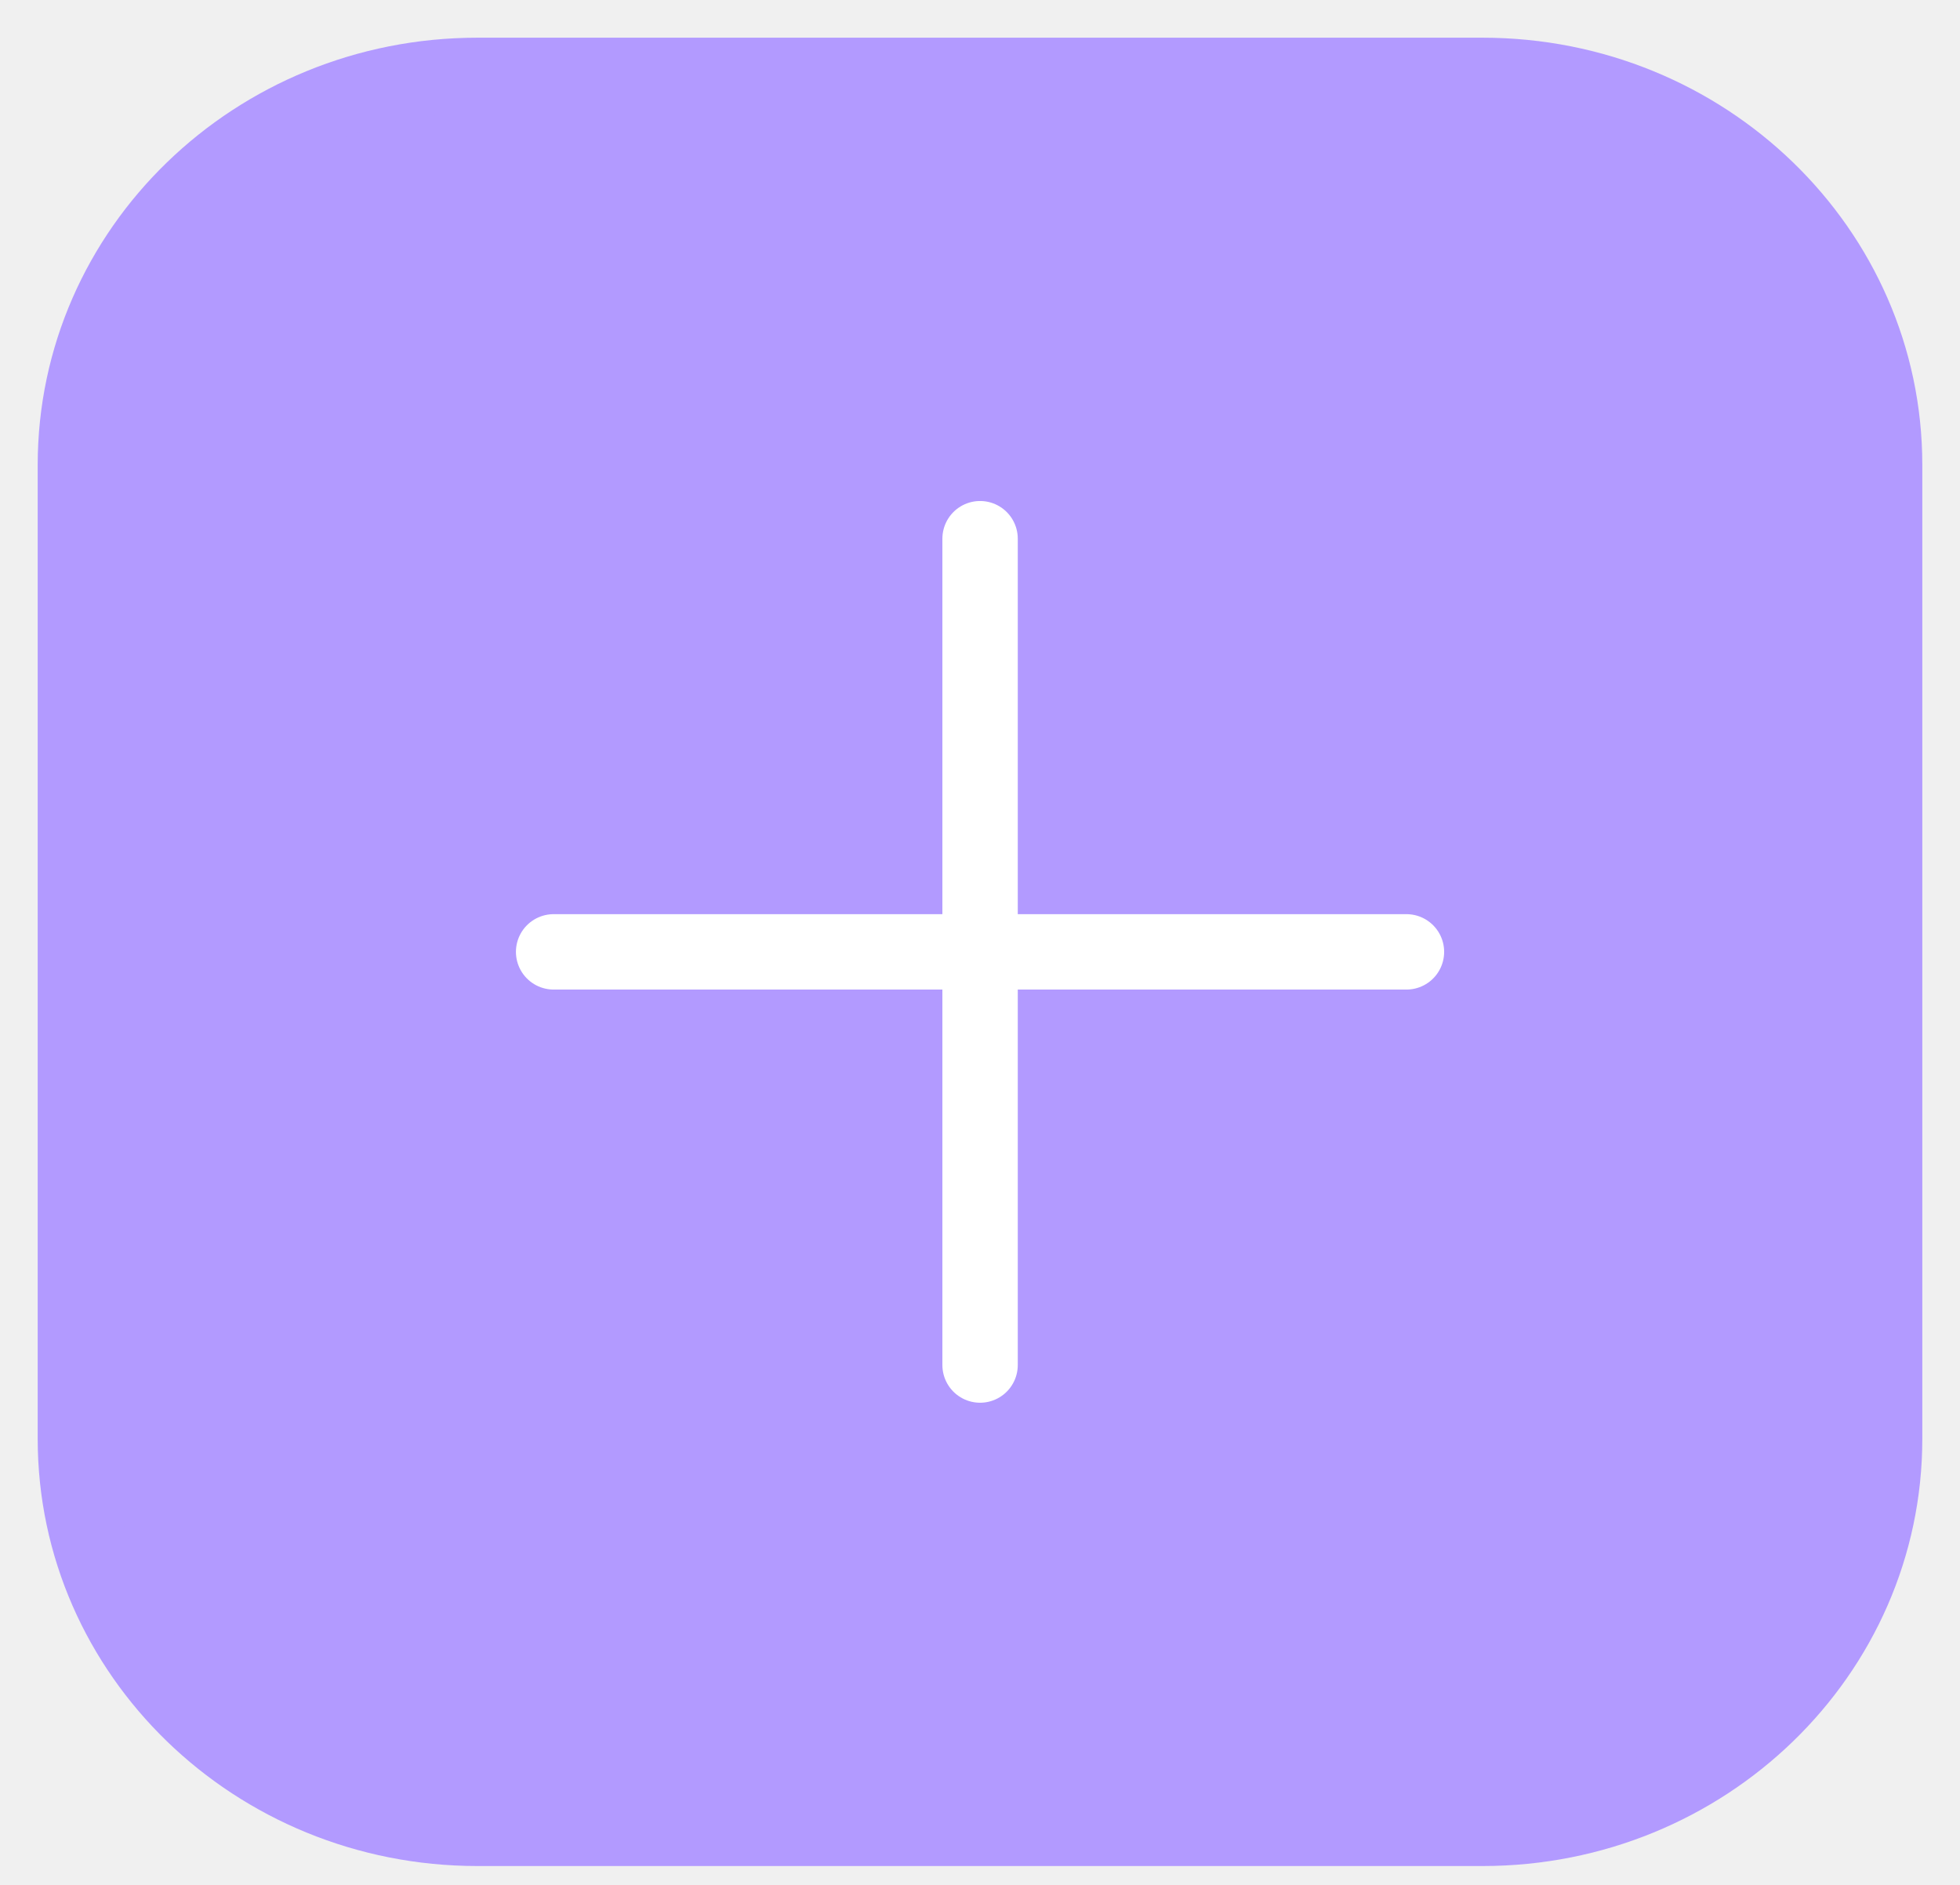
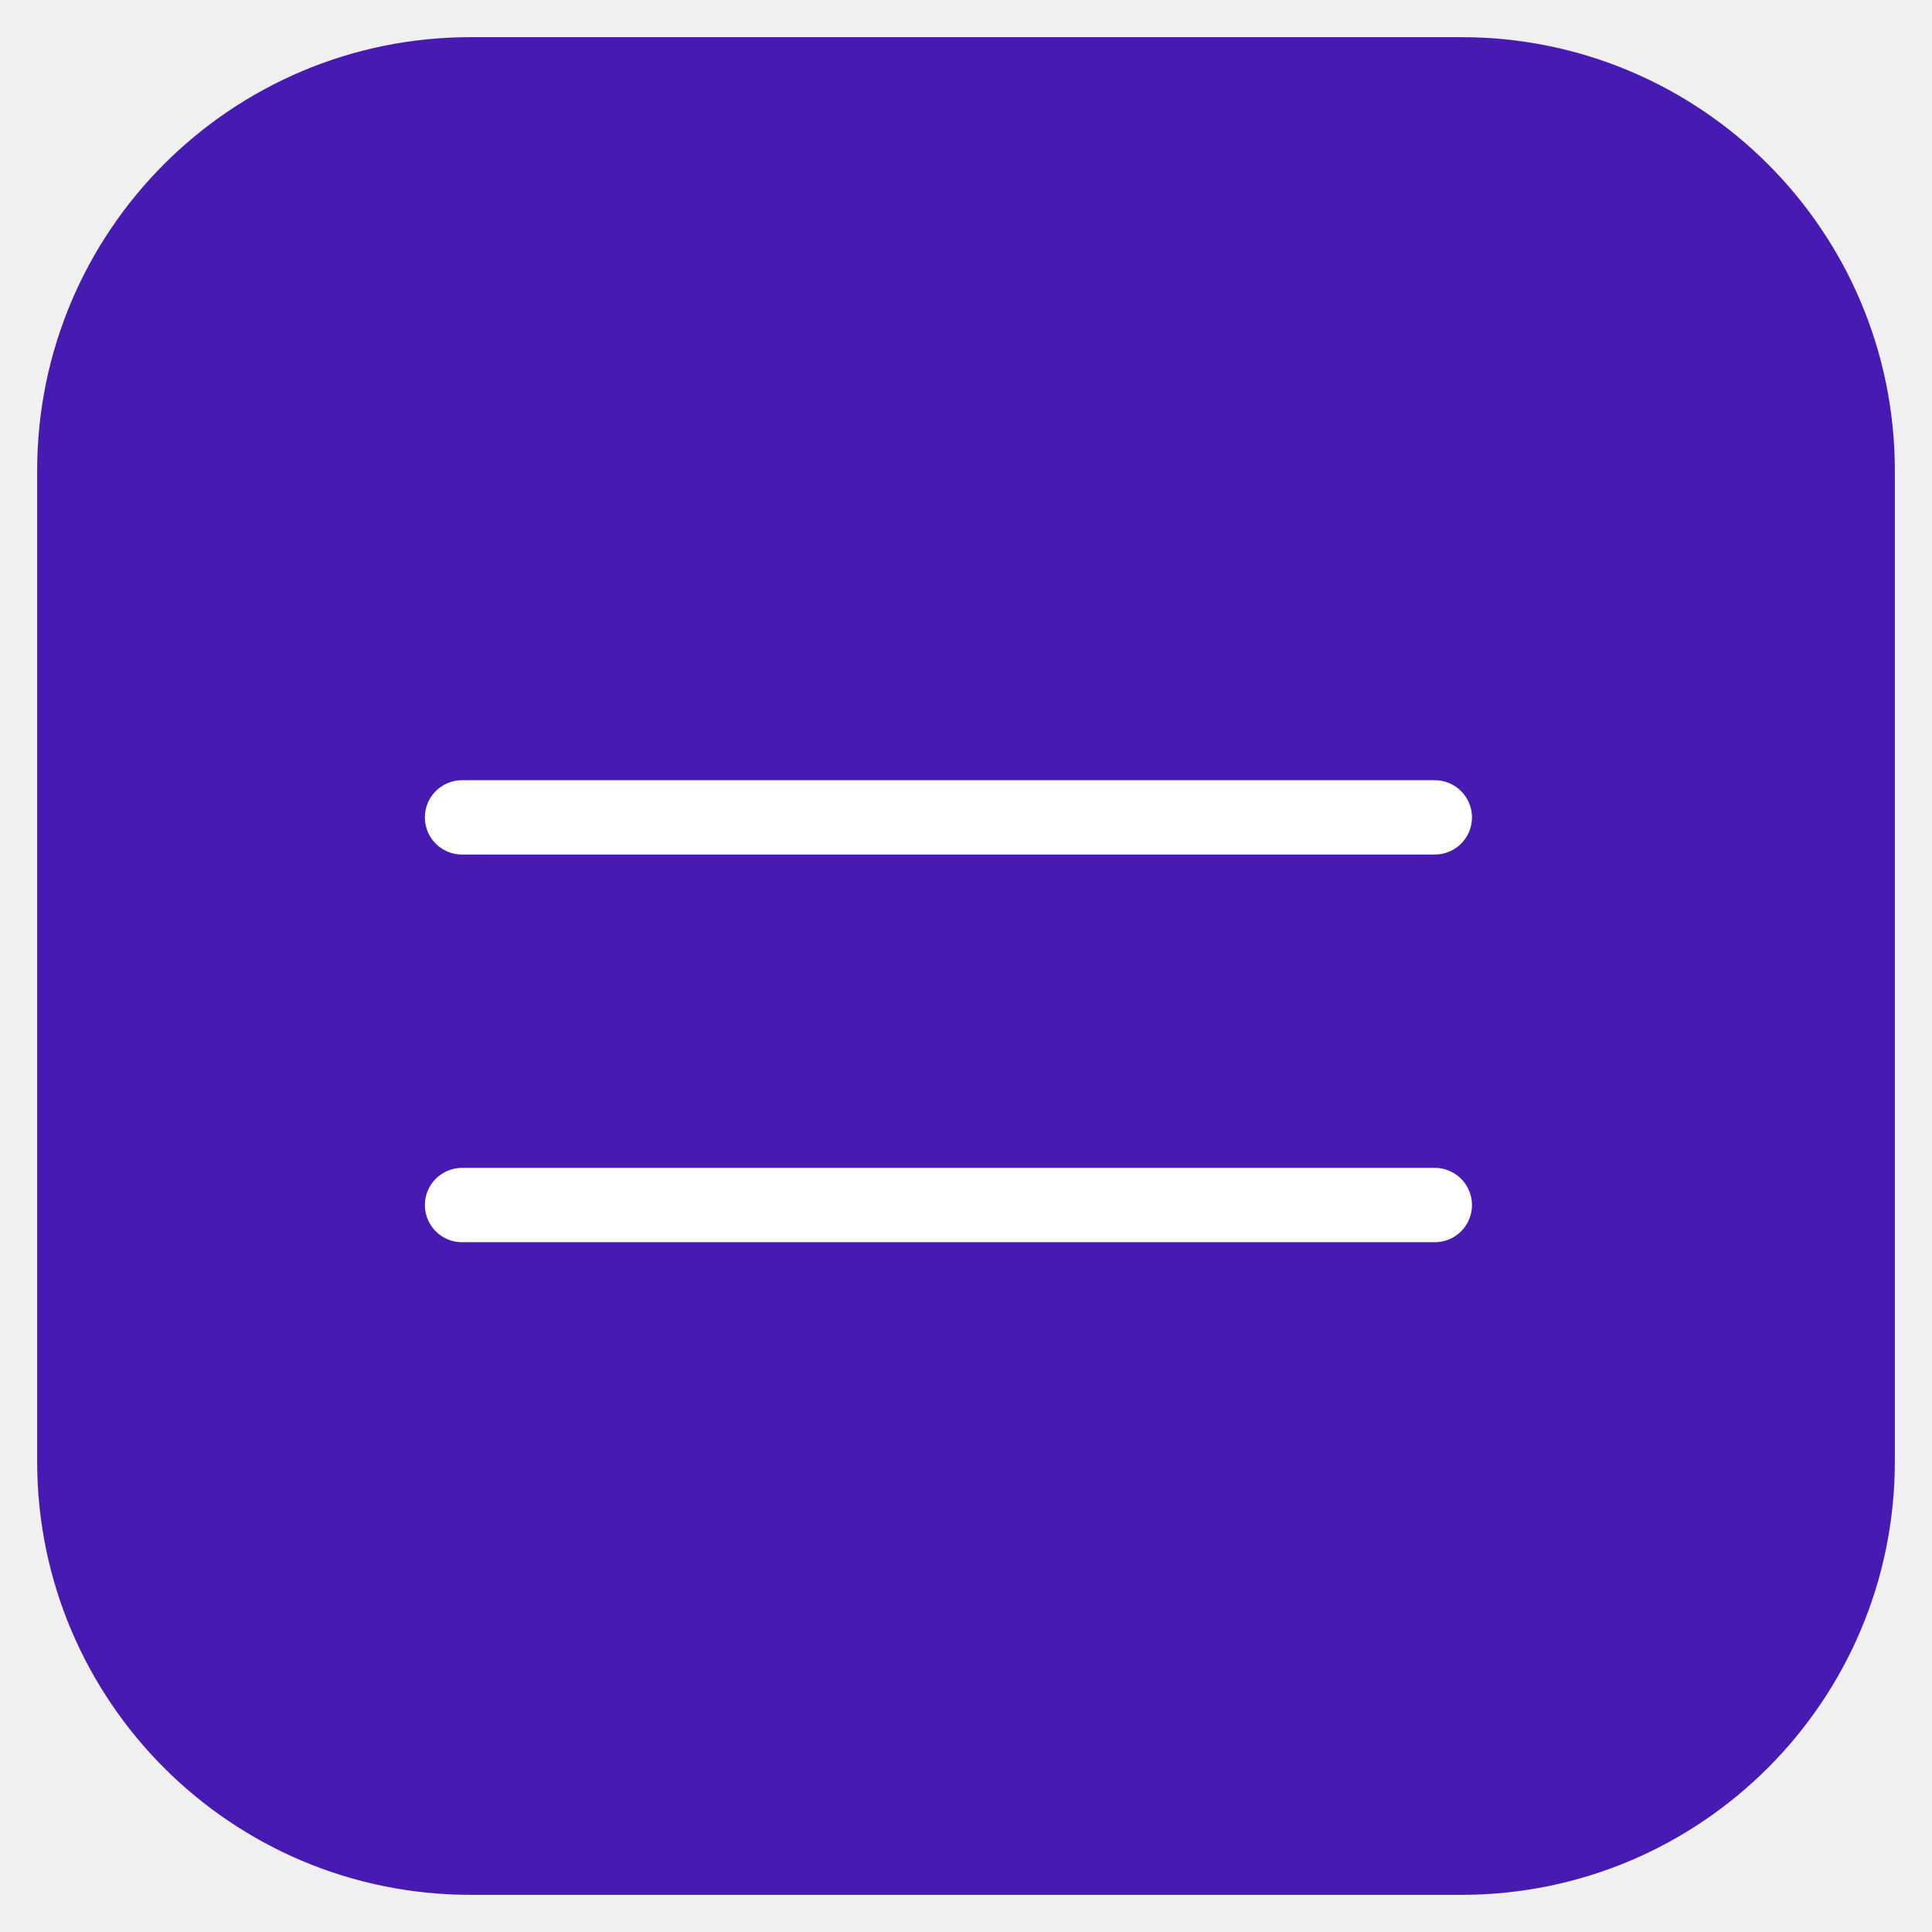
- <svg xmlns="http://www.w3.org/2000/svg" width="26" height="25" viewBox="0 0 26 25" fill="none">
-   <path d="M1 6.167C1 3.313 3.388 1 6.333 1H19.667C22.612 1 25 3.313 25 6.167V19.083C25 21.937 22.612 24.25 19.667 24.25H6.333C3.388 24.25 1 21.937 1 19.083V6.167Z" fill="#B29AFF" stroke="#B29AFF" stroke-linecap="round" stroke-linejoin="round" />
-   <path d="M7.344 12.625H13.001M13.001 12.625H18.657M13.001 12.625V18.105M13.001 12.625V7.145" stroke="white" stroke-linecap="round" stroke-linejoin="round" />
+ <svg xmlns="http://www.w3.org/2000/svg" width="26" height="26" viewBox="0 0 26 26" fill="none">
+   <path d="M1 6.333C1 3.388 3.388 1 6.333 1H19.667C22.612 1 25 3.388 25 6.333V19.667C25 22.612 22.612 25 19.667 25H6.333C3.388 25 1 22.612 1 19.667V6.333Z" fill="#471BB2" stroke="#471BB2" stroke-linecap="round" stroke-linejoin="round" />
+   <path d="M6.218 11H19.309" stroke="white" stroke-linecap="round" />
+   <path d="M6.218 16.217H19.309" stroke="white" stroke-linecap="round" />
</svg>
